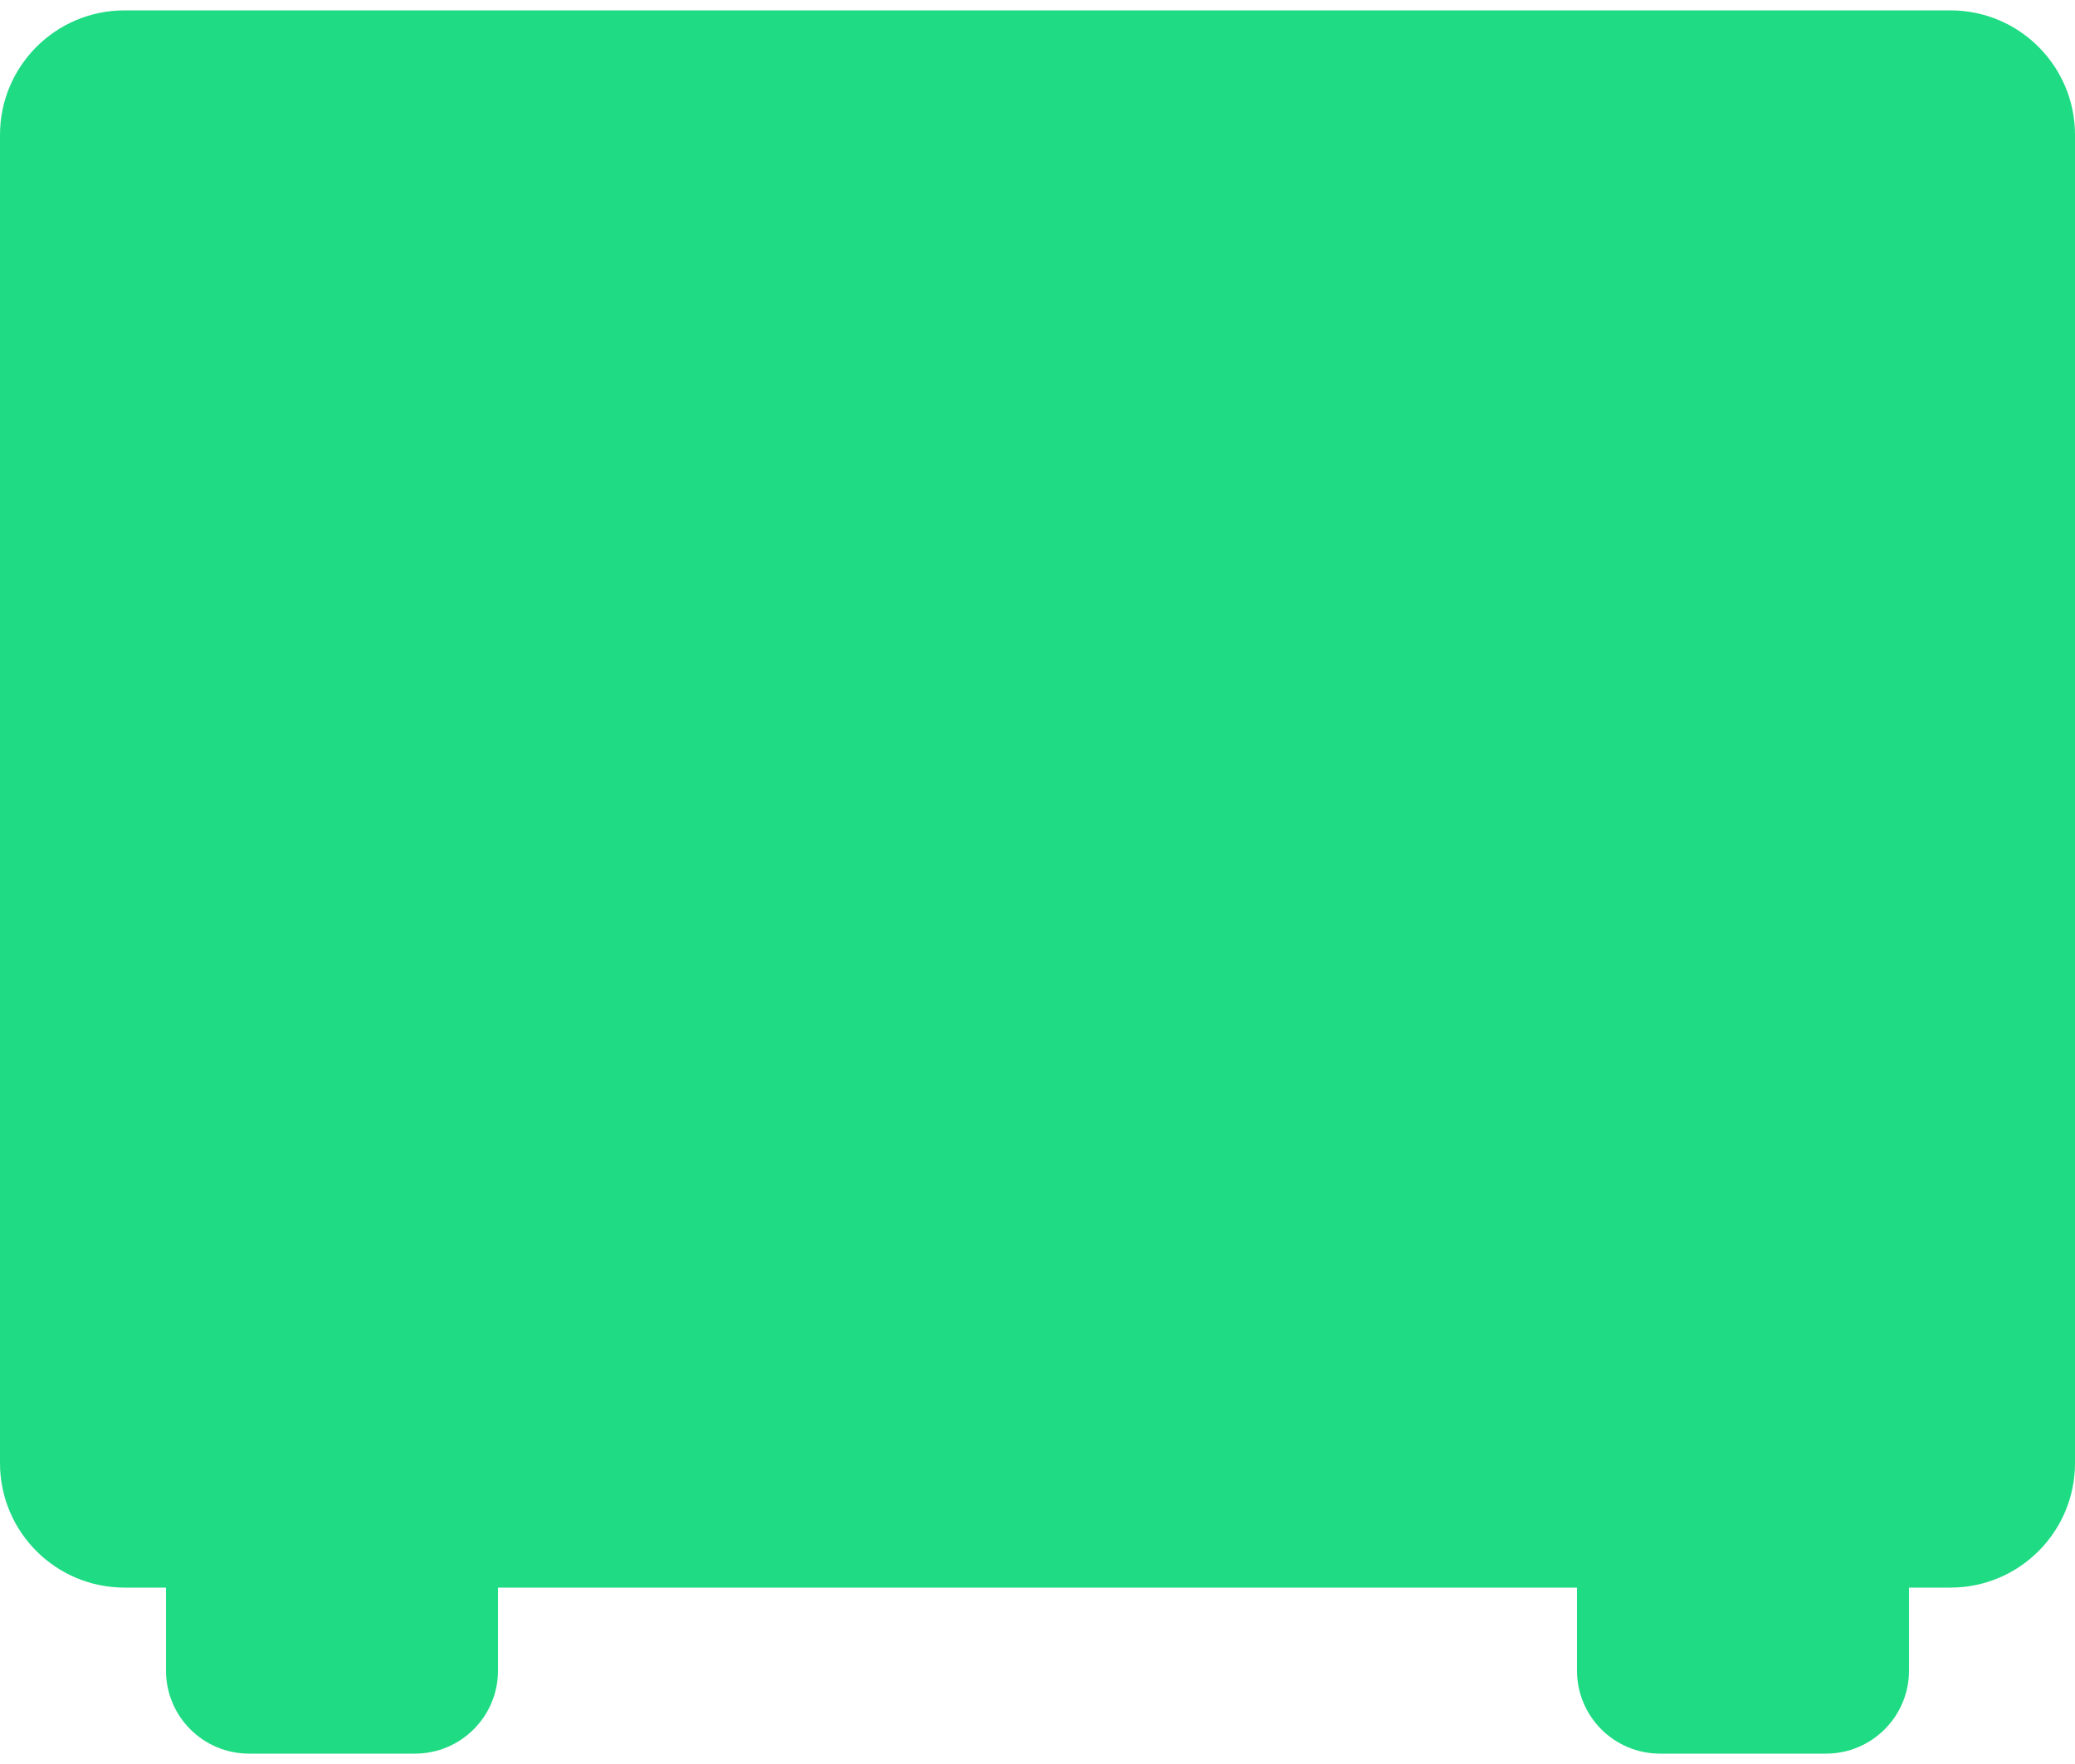
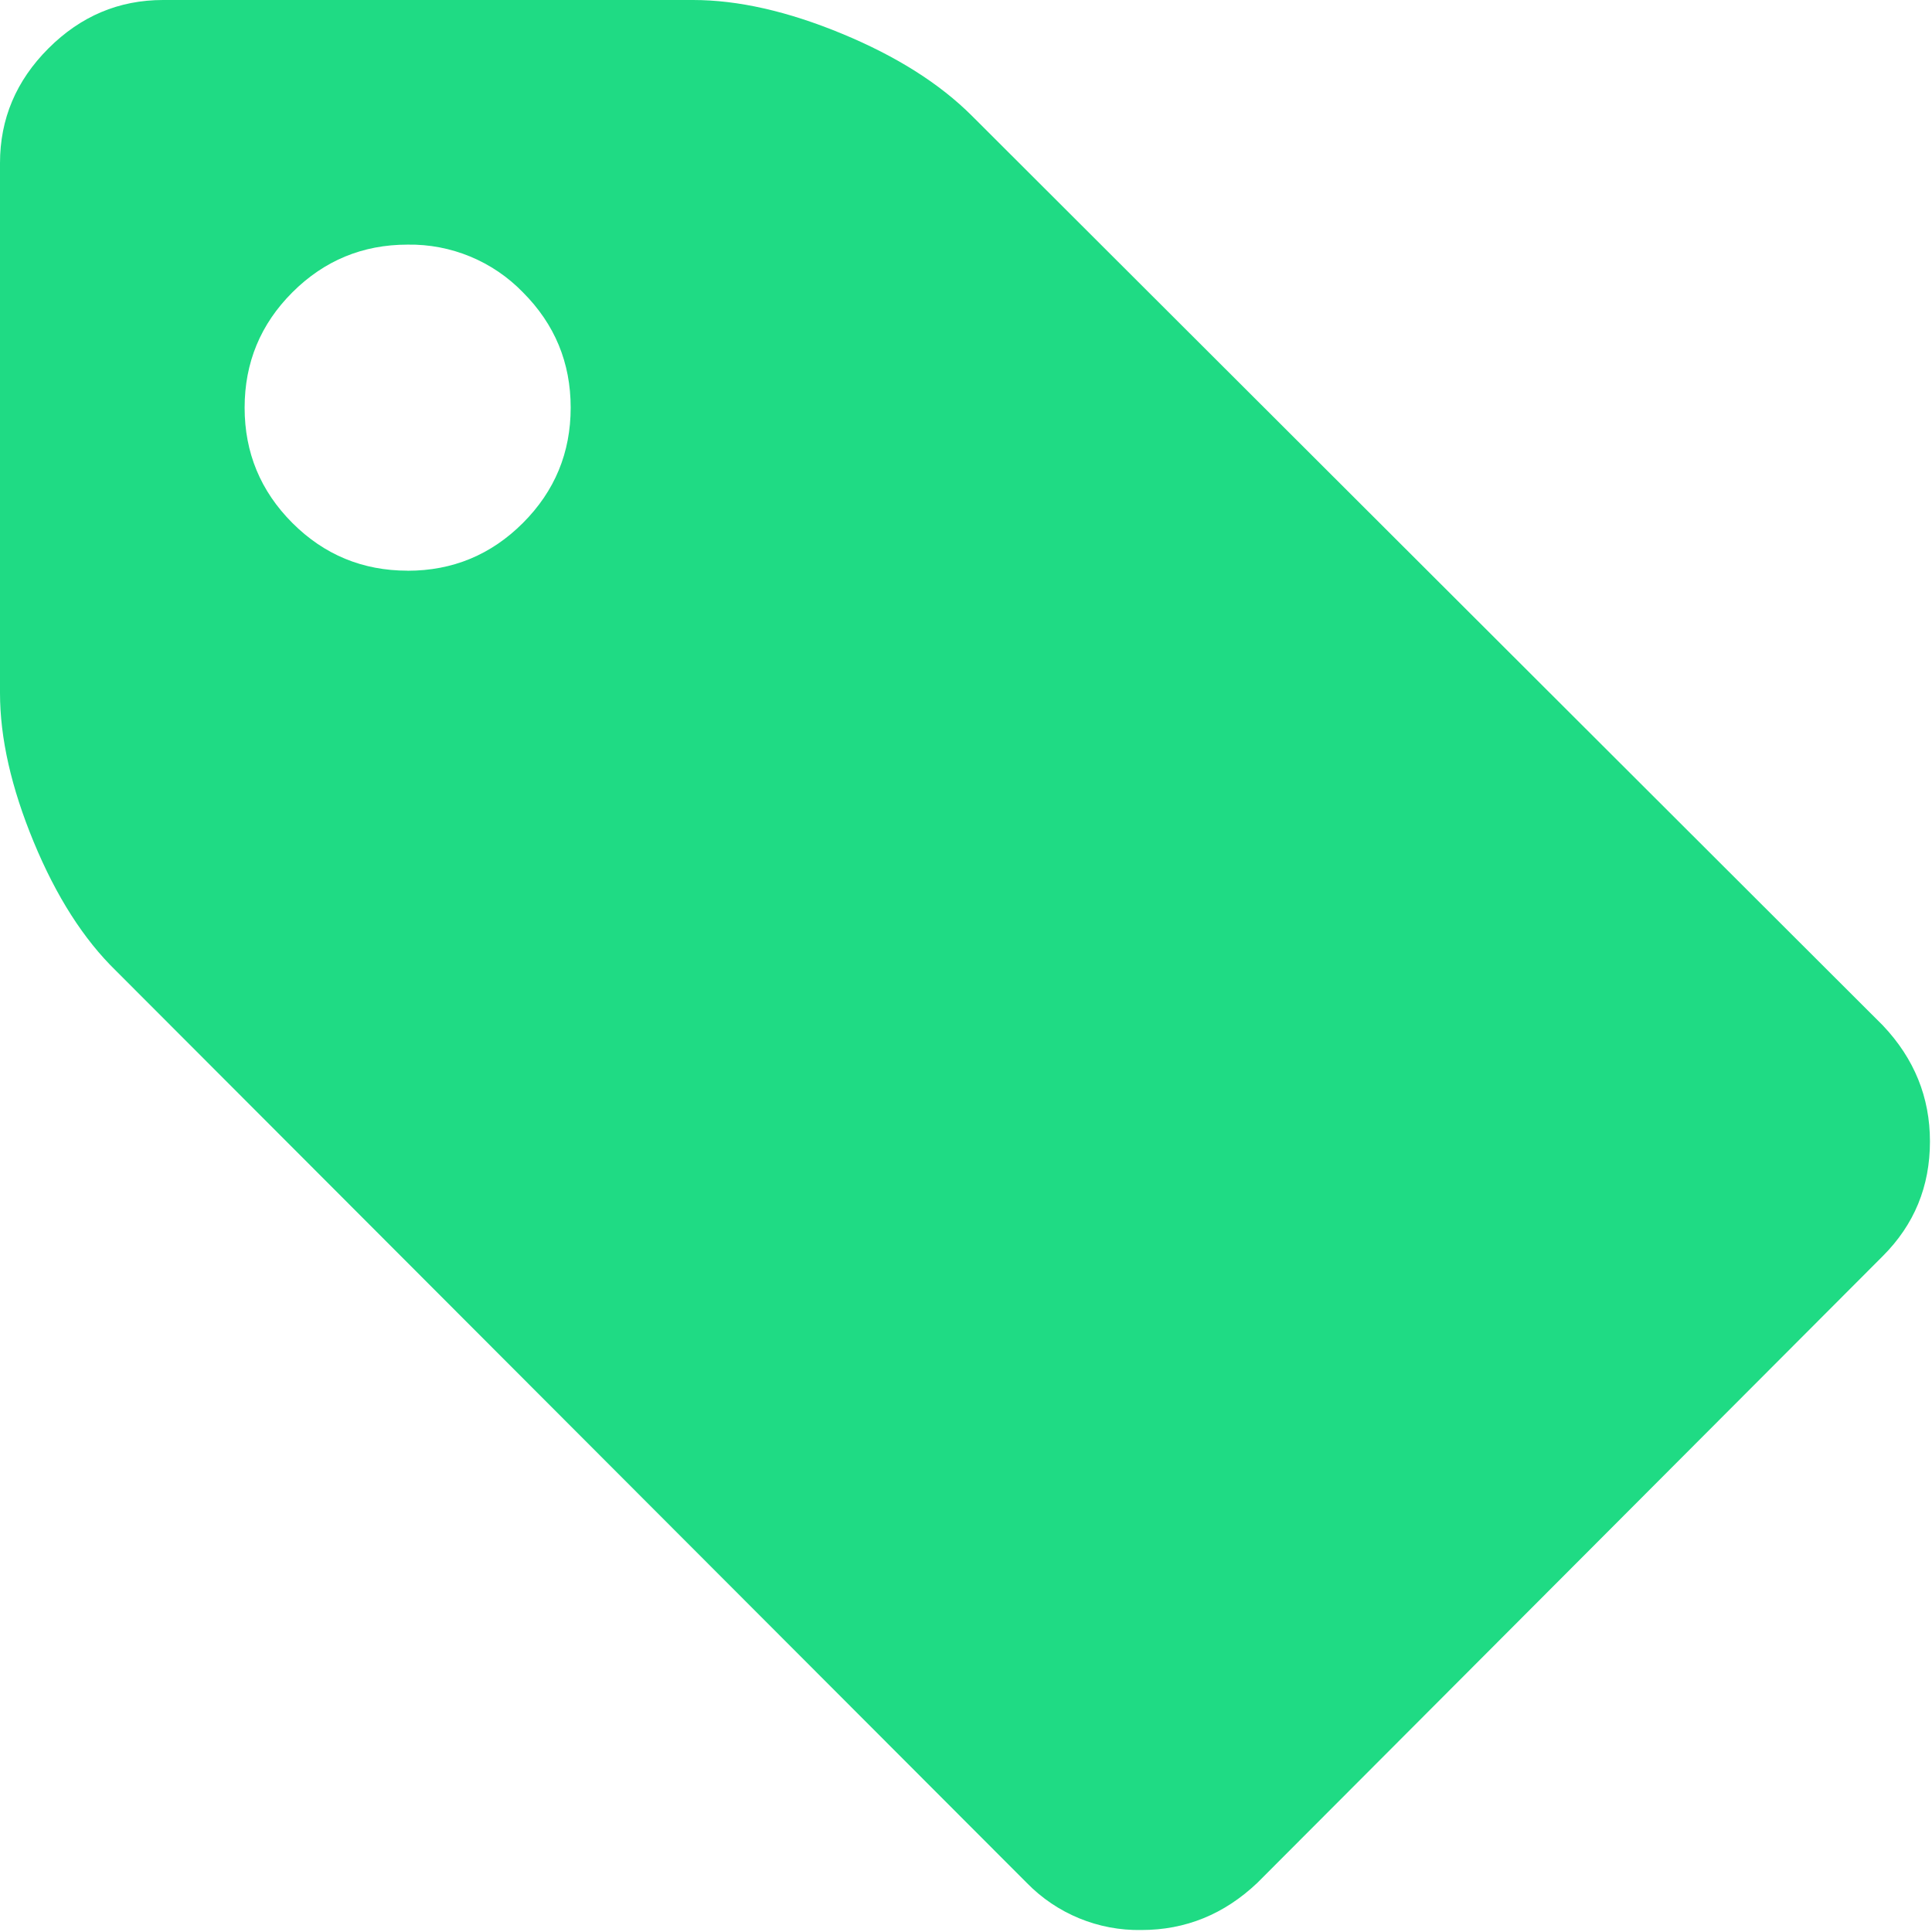
- <svg xmlns="http://www.w3.org/2000/svg" width="40" height="34" fill="none">
-   <path d="M40 2.6v25.6a2.4 2.4 0 0 1-2.4 2.4h-.8v1.6a1.6 1.6 0 0 1-1.6 1.6H32a1.6 1.6 0 0 1-1.6-1.6v-1.6H9.6v1.6A1.6 1.6 0 0 1 8 33.8H4.8a1.6 1.6 0 0 1-1.6-1.6v-1.6h-.8A2.4 2.4 0 0 1 0 28.2V2.6A2.4 2.4 0 0 1 2.4.2h35.2A2.4 2.4 0 0 1 40 2.6z" fill="#1FDB84" />
+ <svg xmlns="http://www.w3.org/2000/svg" width="34" height="34" fill="none">
+   <path fill-rule="evenodd" clip-rule="evenodd" d="M17.106 2.04l16.03 16.007c.552.583.828 1.263.828 2.04 0 .793-.276 1.464-.83 2.018l-11.007 11.03c-.583.553-1.263.83-2.04.83a2.746 2.746 0 0 1-2.018-.83L2.04 17.083C1.472 16.53.99 15.776.594 14.819.198 13.862 0 12.988 0 12.196V2.87C0 2.092.284 1.42.852.852 1.42.284 2.092 0 2.87 0h9.326c.792 0 1.666.198 2.623.594.957.396 1.719.878 2.287 1.446zm-9.932 8.004c.792 0 1.468-.28 2.029-.841.56-.56.84-1.237.84-2.029 0-.792-.28-1.468-.84-2.029a2.765 2.765 0 0 0-2.03-.84c-.791 0-1.467.28-2.028.84-.56.56-.84 1.237-.84 2.03 0 .791.28 1.467.84 2.028.56.56 1.237.84 2.029.84z" fill="#1FDB84" />
</svg>
